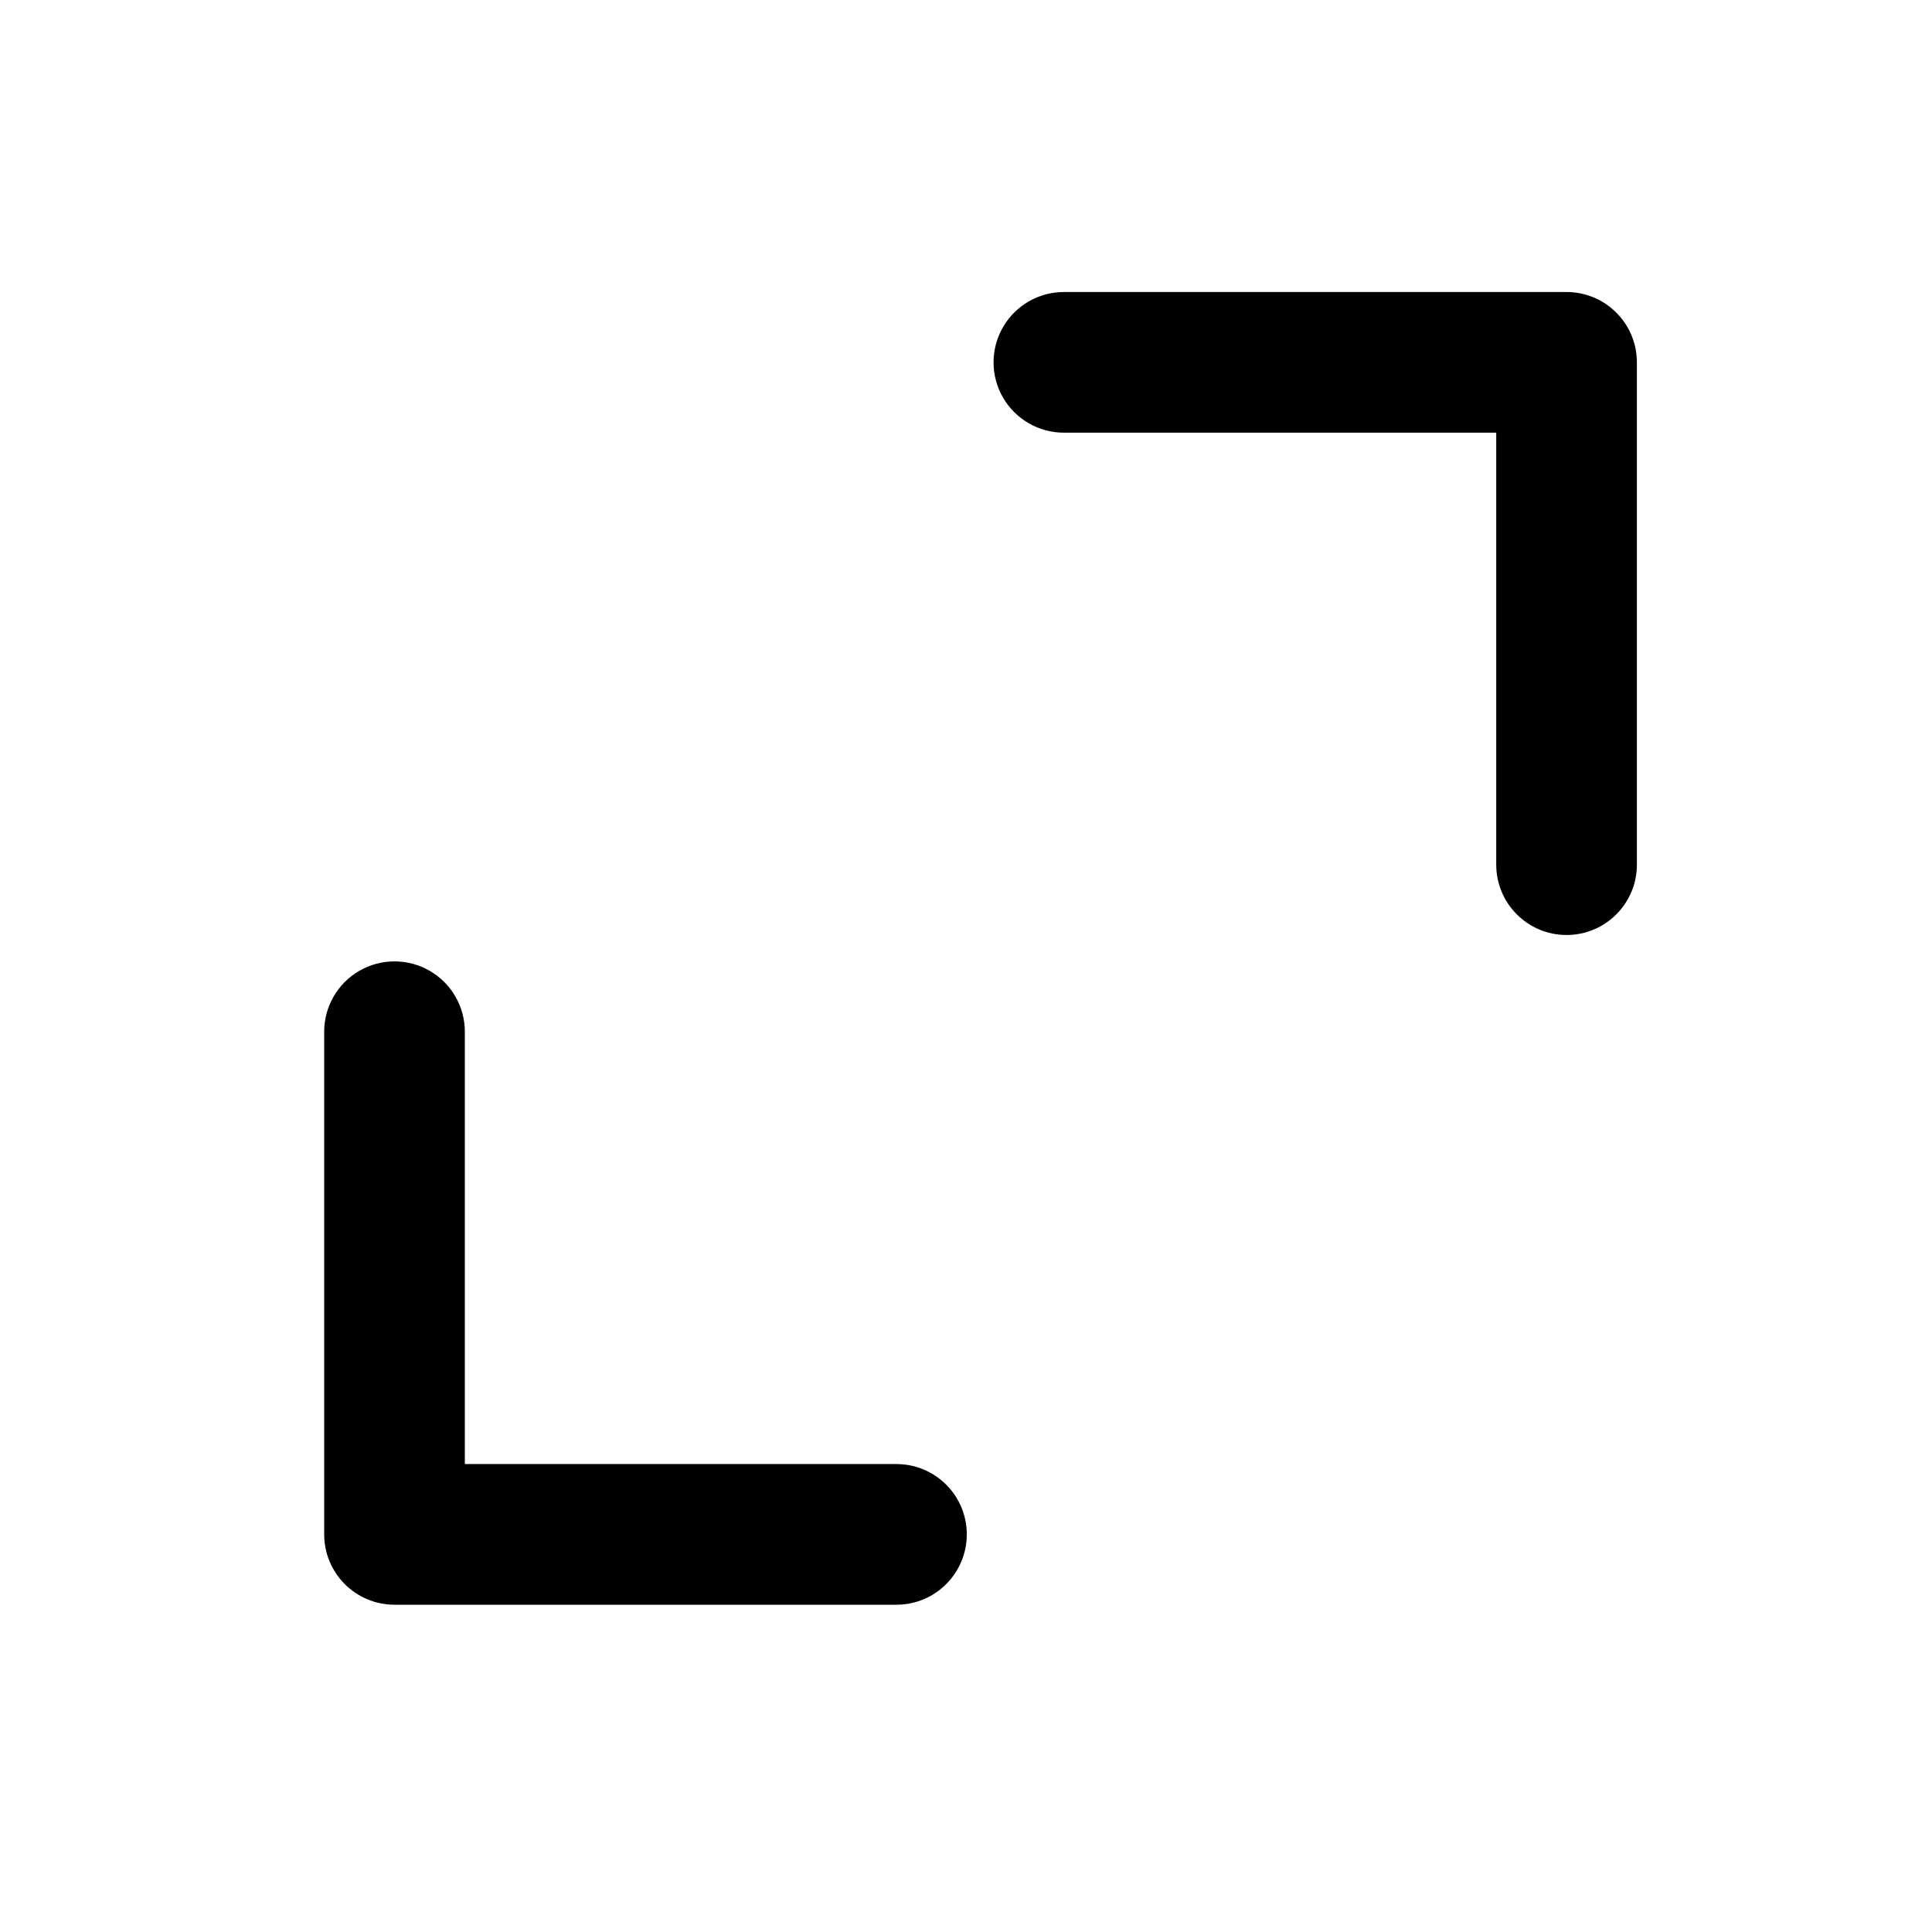
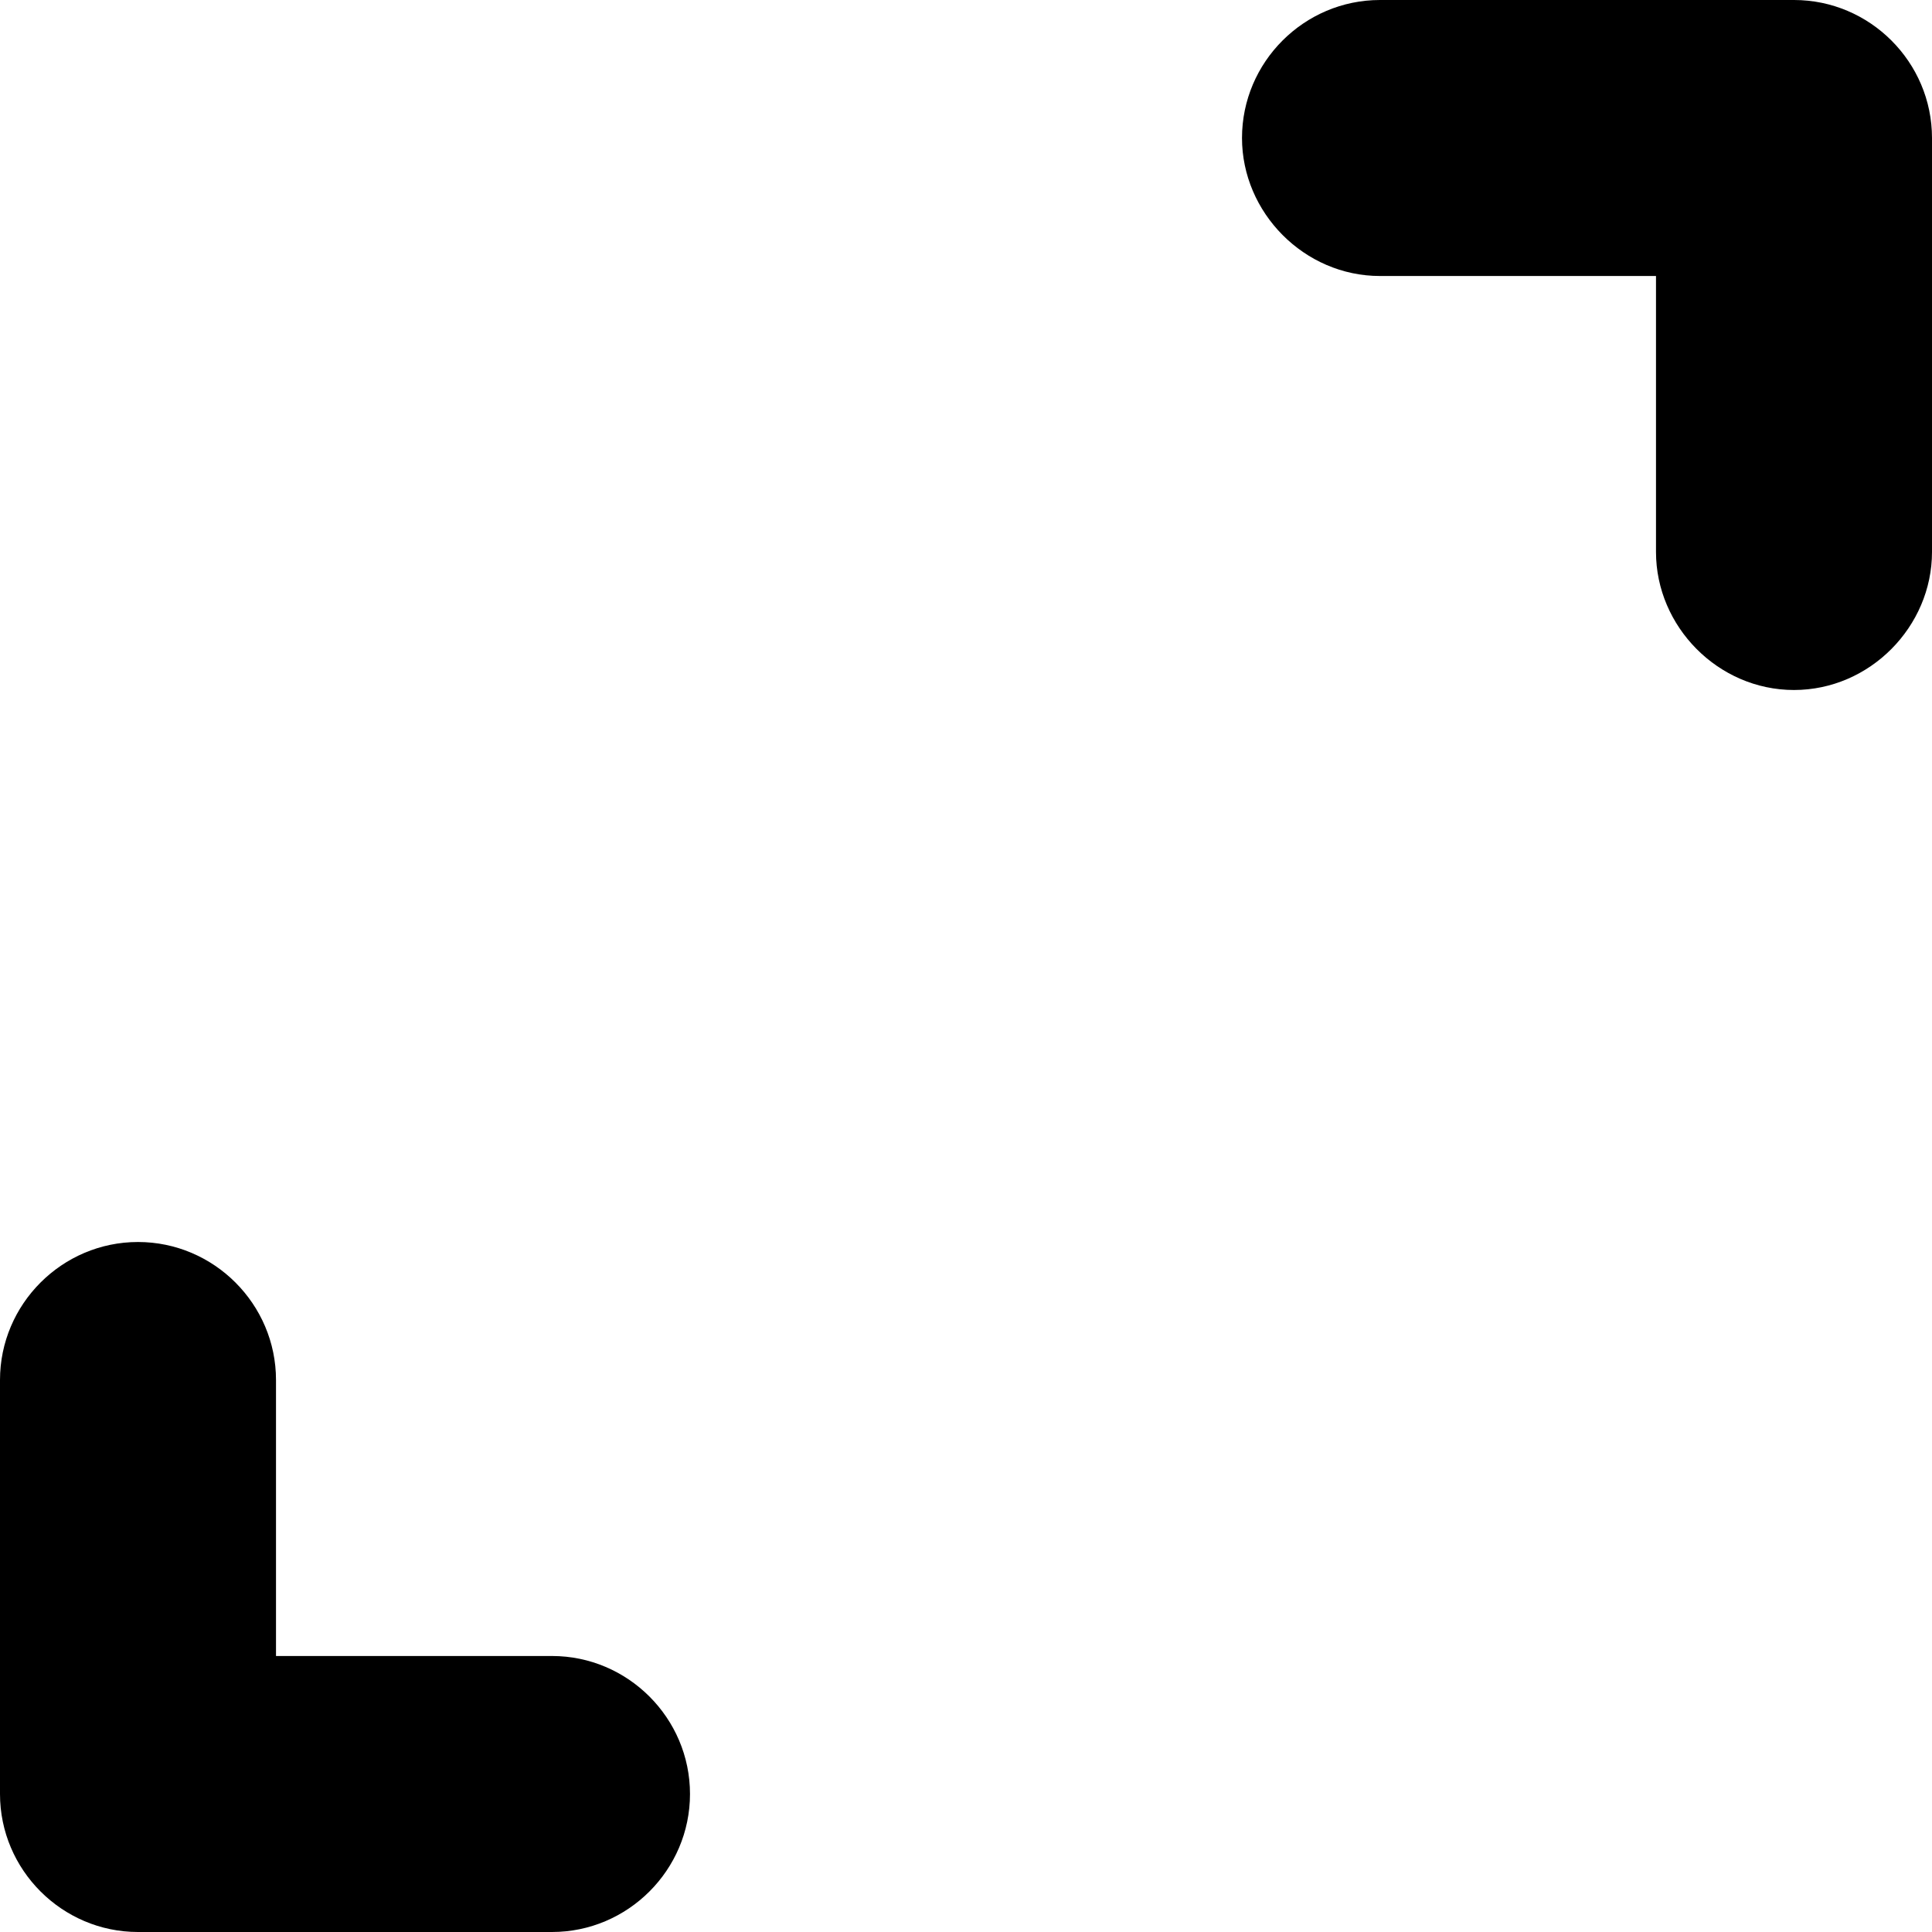
- <svg xmlns="http://www.w3.org/2000/svg" class="icon" viewBox="0 0 1024 1024" version="1.1" data-darkreader-inline-fill="" width="200" height="200">
-   <path d="M475.341 850.534h-266.24a37.274 37.274 0 0 1-37.274-37.274v-266.24a37.274 37.274 0 1 1 74.547 0v228.966h228.966a37.274 37.274 0 0 1 0 74.547zM830.31 495.565a37.274 37.274 0 0 1-37.274-37.274V229.325h-228.966a37.274 37.274 0 1 1 0-74.547h266.24a37.274 37.274 0 0 1 37.274 37.274v266.24a37.274 37.274 0 0 1-37.274 37.274z" />
+ <svg xmlns="http://www.w3.org/2000/svg" width="14" height="14" viewBox="0 0 14 14" data-darkreader-inline-fill="">
+   <path id="path" d="M1 9C0.45 9 0 9.45 0 10L0 13C0 13.55 0.45 14 1 14L4 14C4.55 14 5 13.55 5 13C5 12.45 4.55 12 4 12L2 12L2 10C2 9.45 1.55 9 1 9ZM9 1C9 1.54 9.45 2 10 2L12 2L12 4C12 4.54 12.45 5 13 5C13.55 5 14 4.54 14 4L14 1C14 0.45 13.55 0 13 0L10 0C9.45 0 9 0.45 9 1Z" />
</svg>
